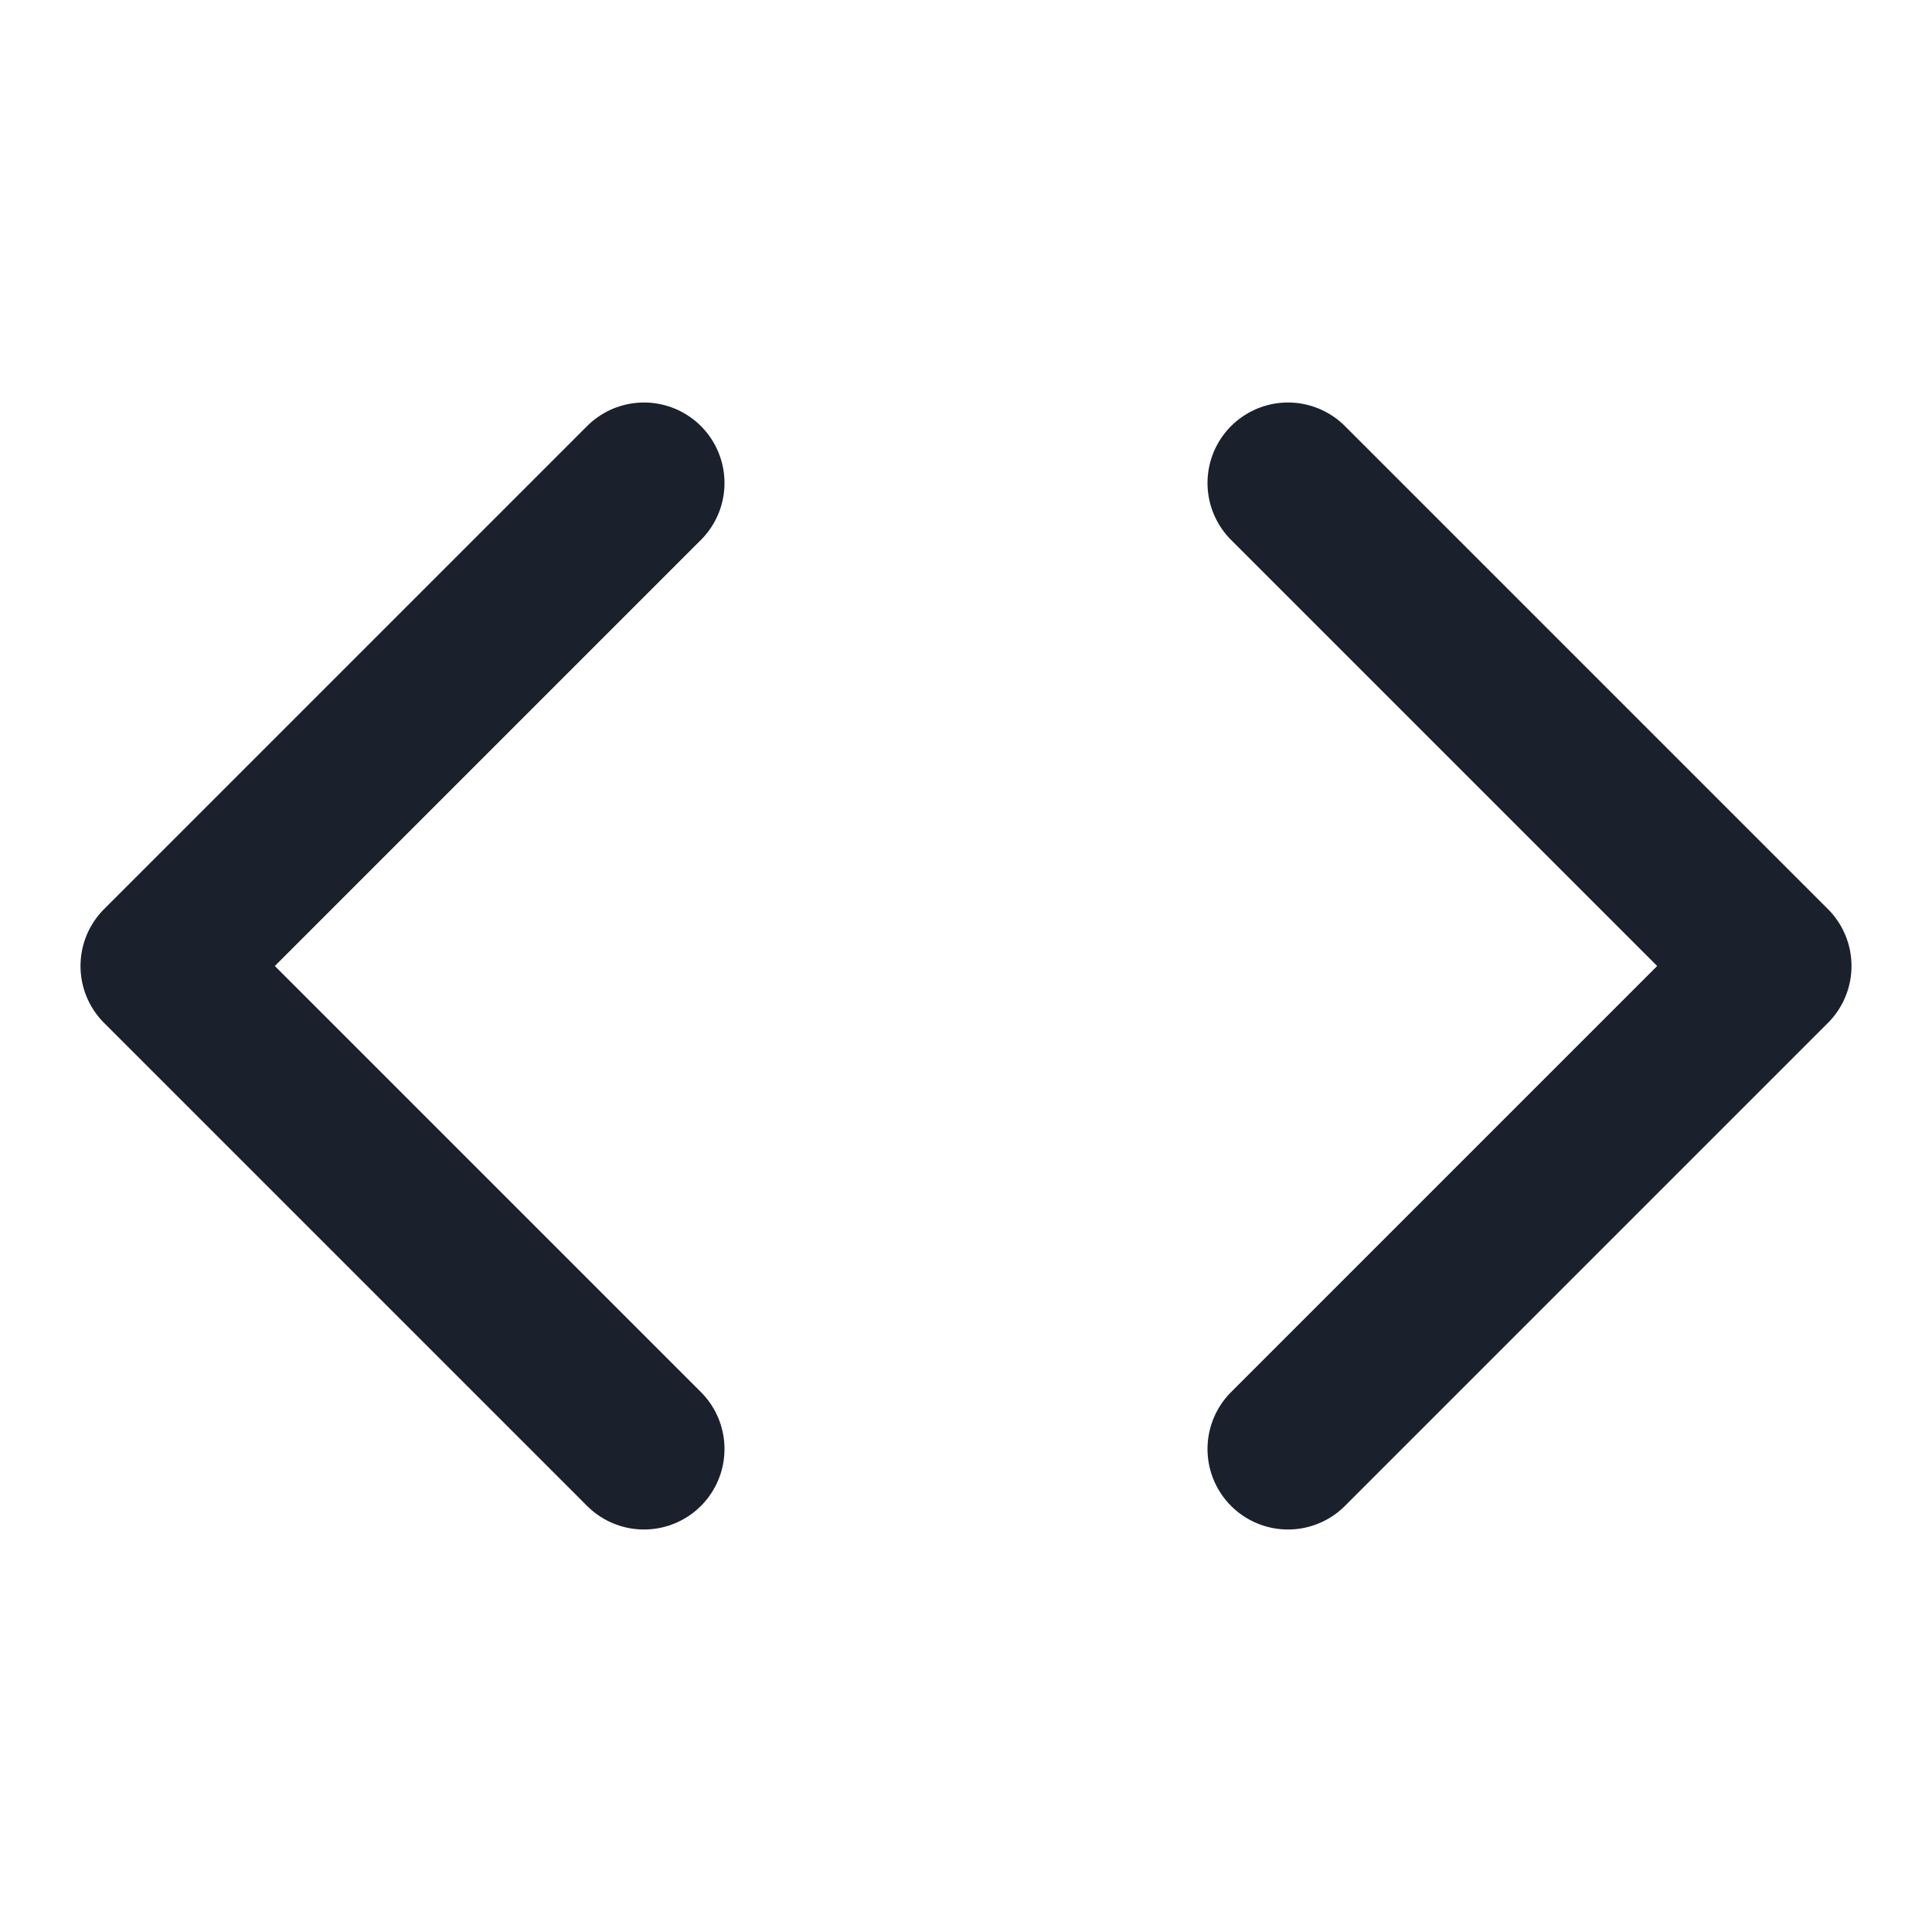
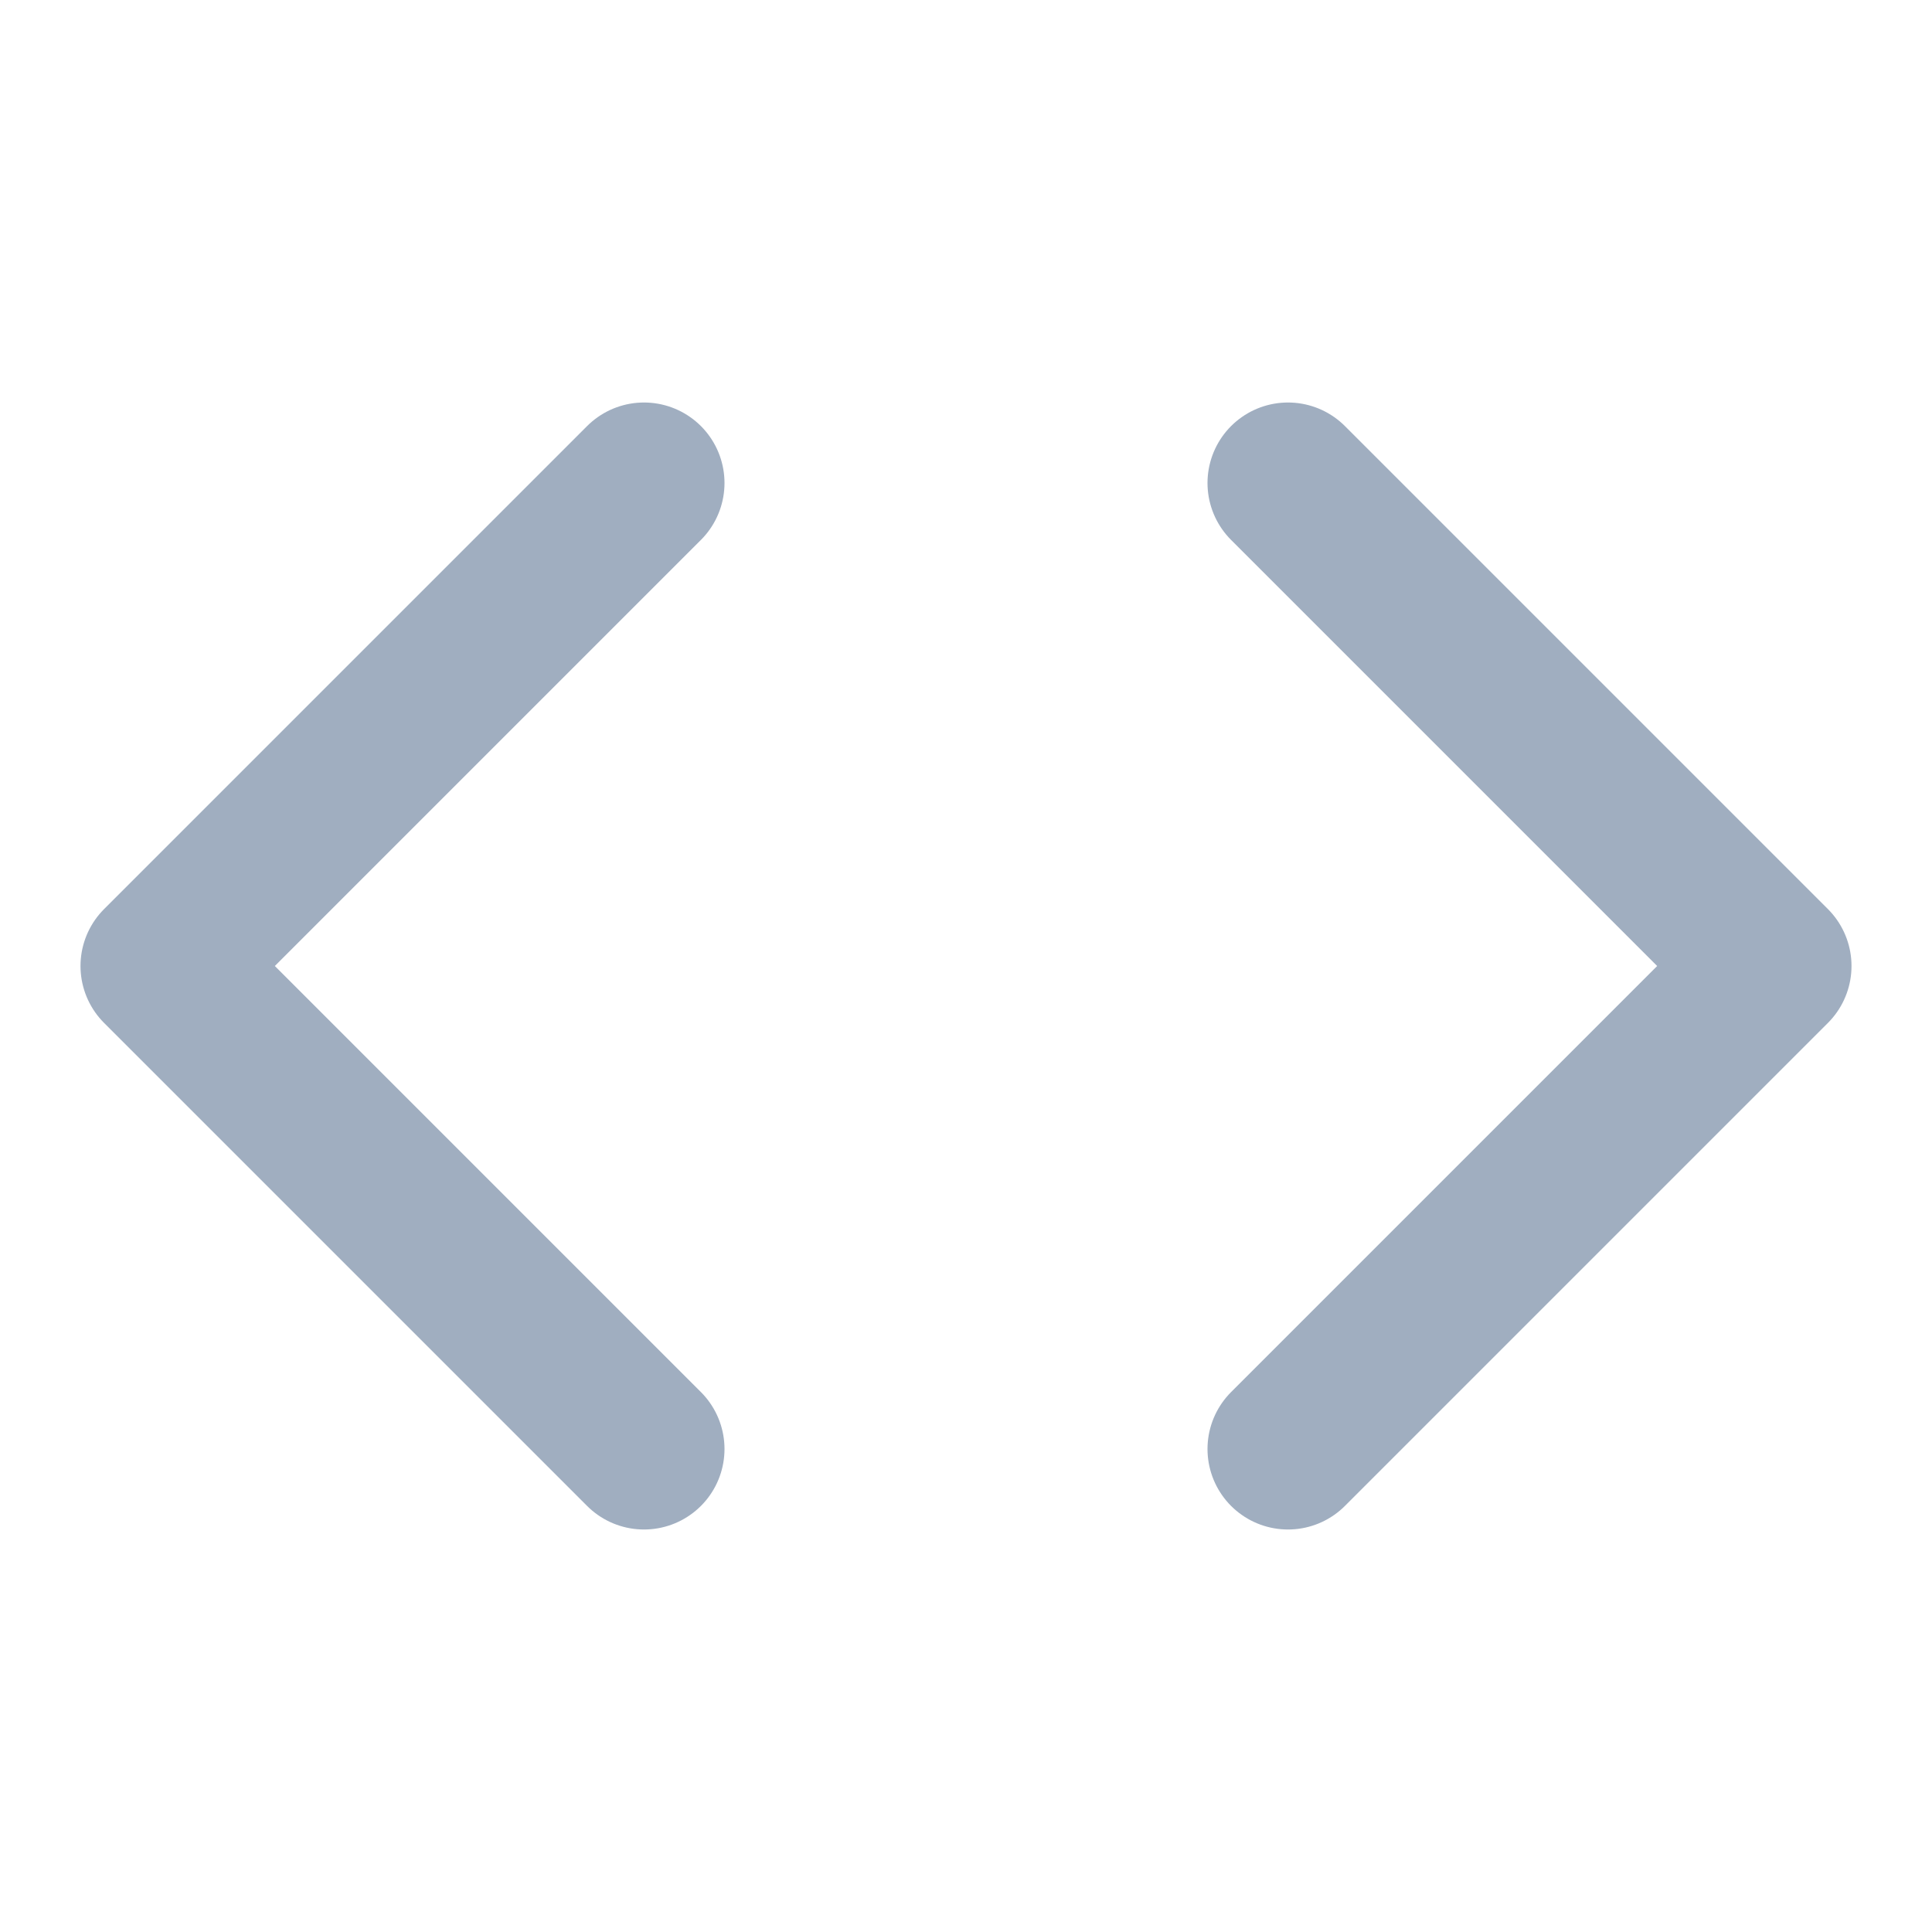
- <svg xmlns="http://www.w3.org/2000/svg" width="24" height="24" fill="none" stroke="#1A202C" stroke-width="2" stroke-linecap="round" stroke-linejoin="round" class="feather feather-code">
+ <svg xmlns="http://www.w3.org/2000/svg" width="24" height="24" fill="none" stroke="#a0aec0" stroke-width="2" stroke-linecap="round" stroke-linejoin="round" class="feather feather-code">
  <path d="M16 18l6-6-6-6M8 6l-6 6 6 6" />
</svg>
